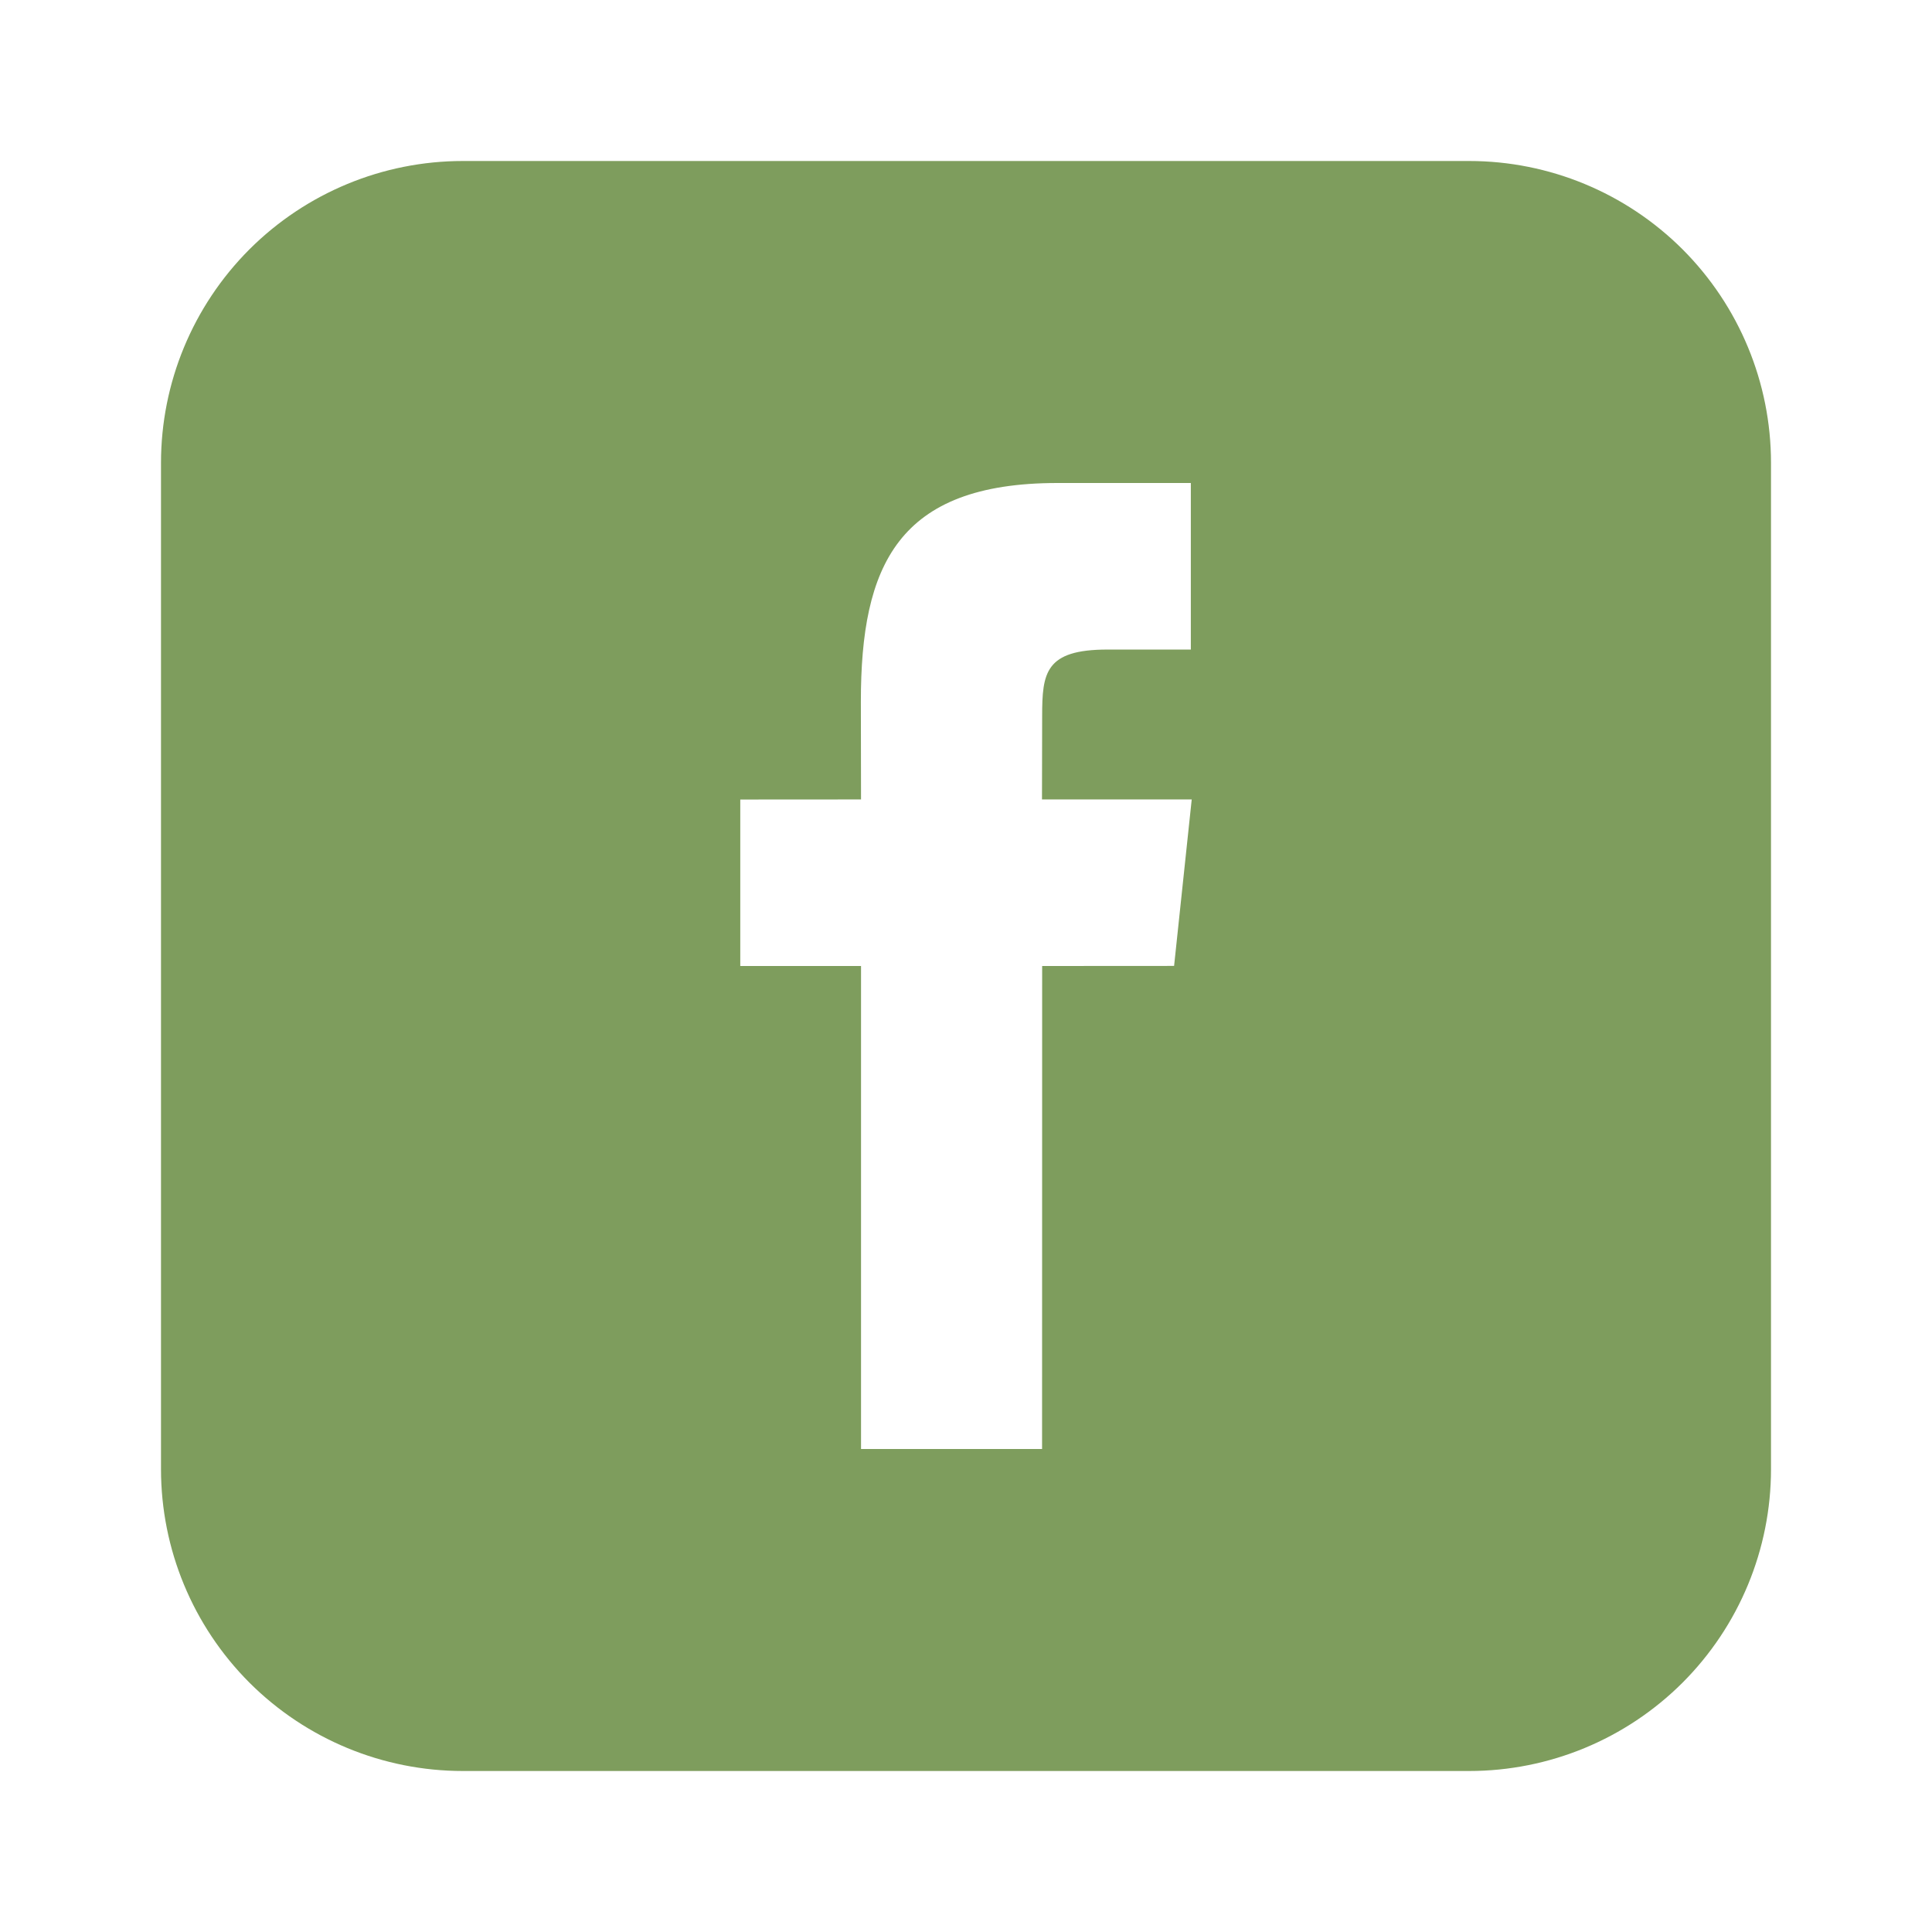
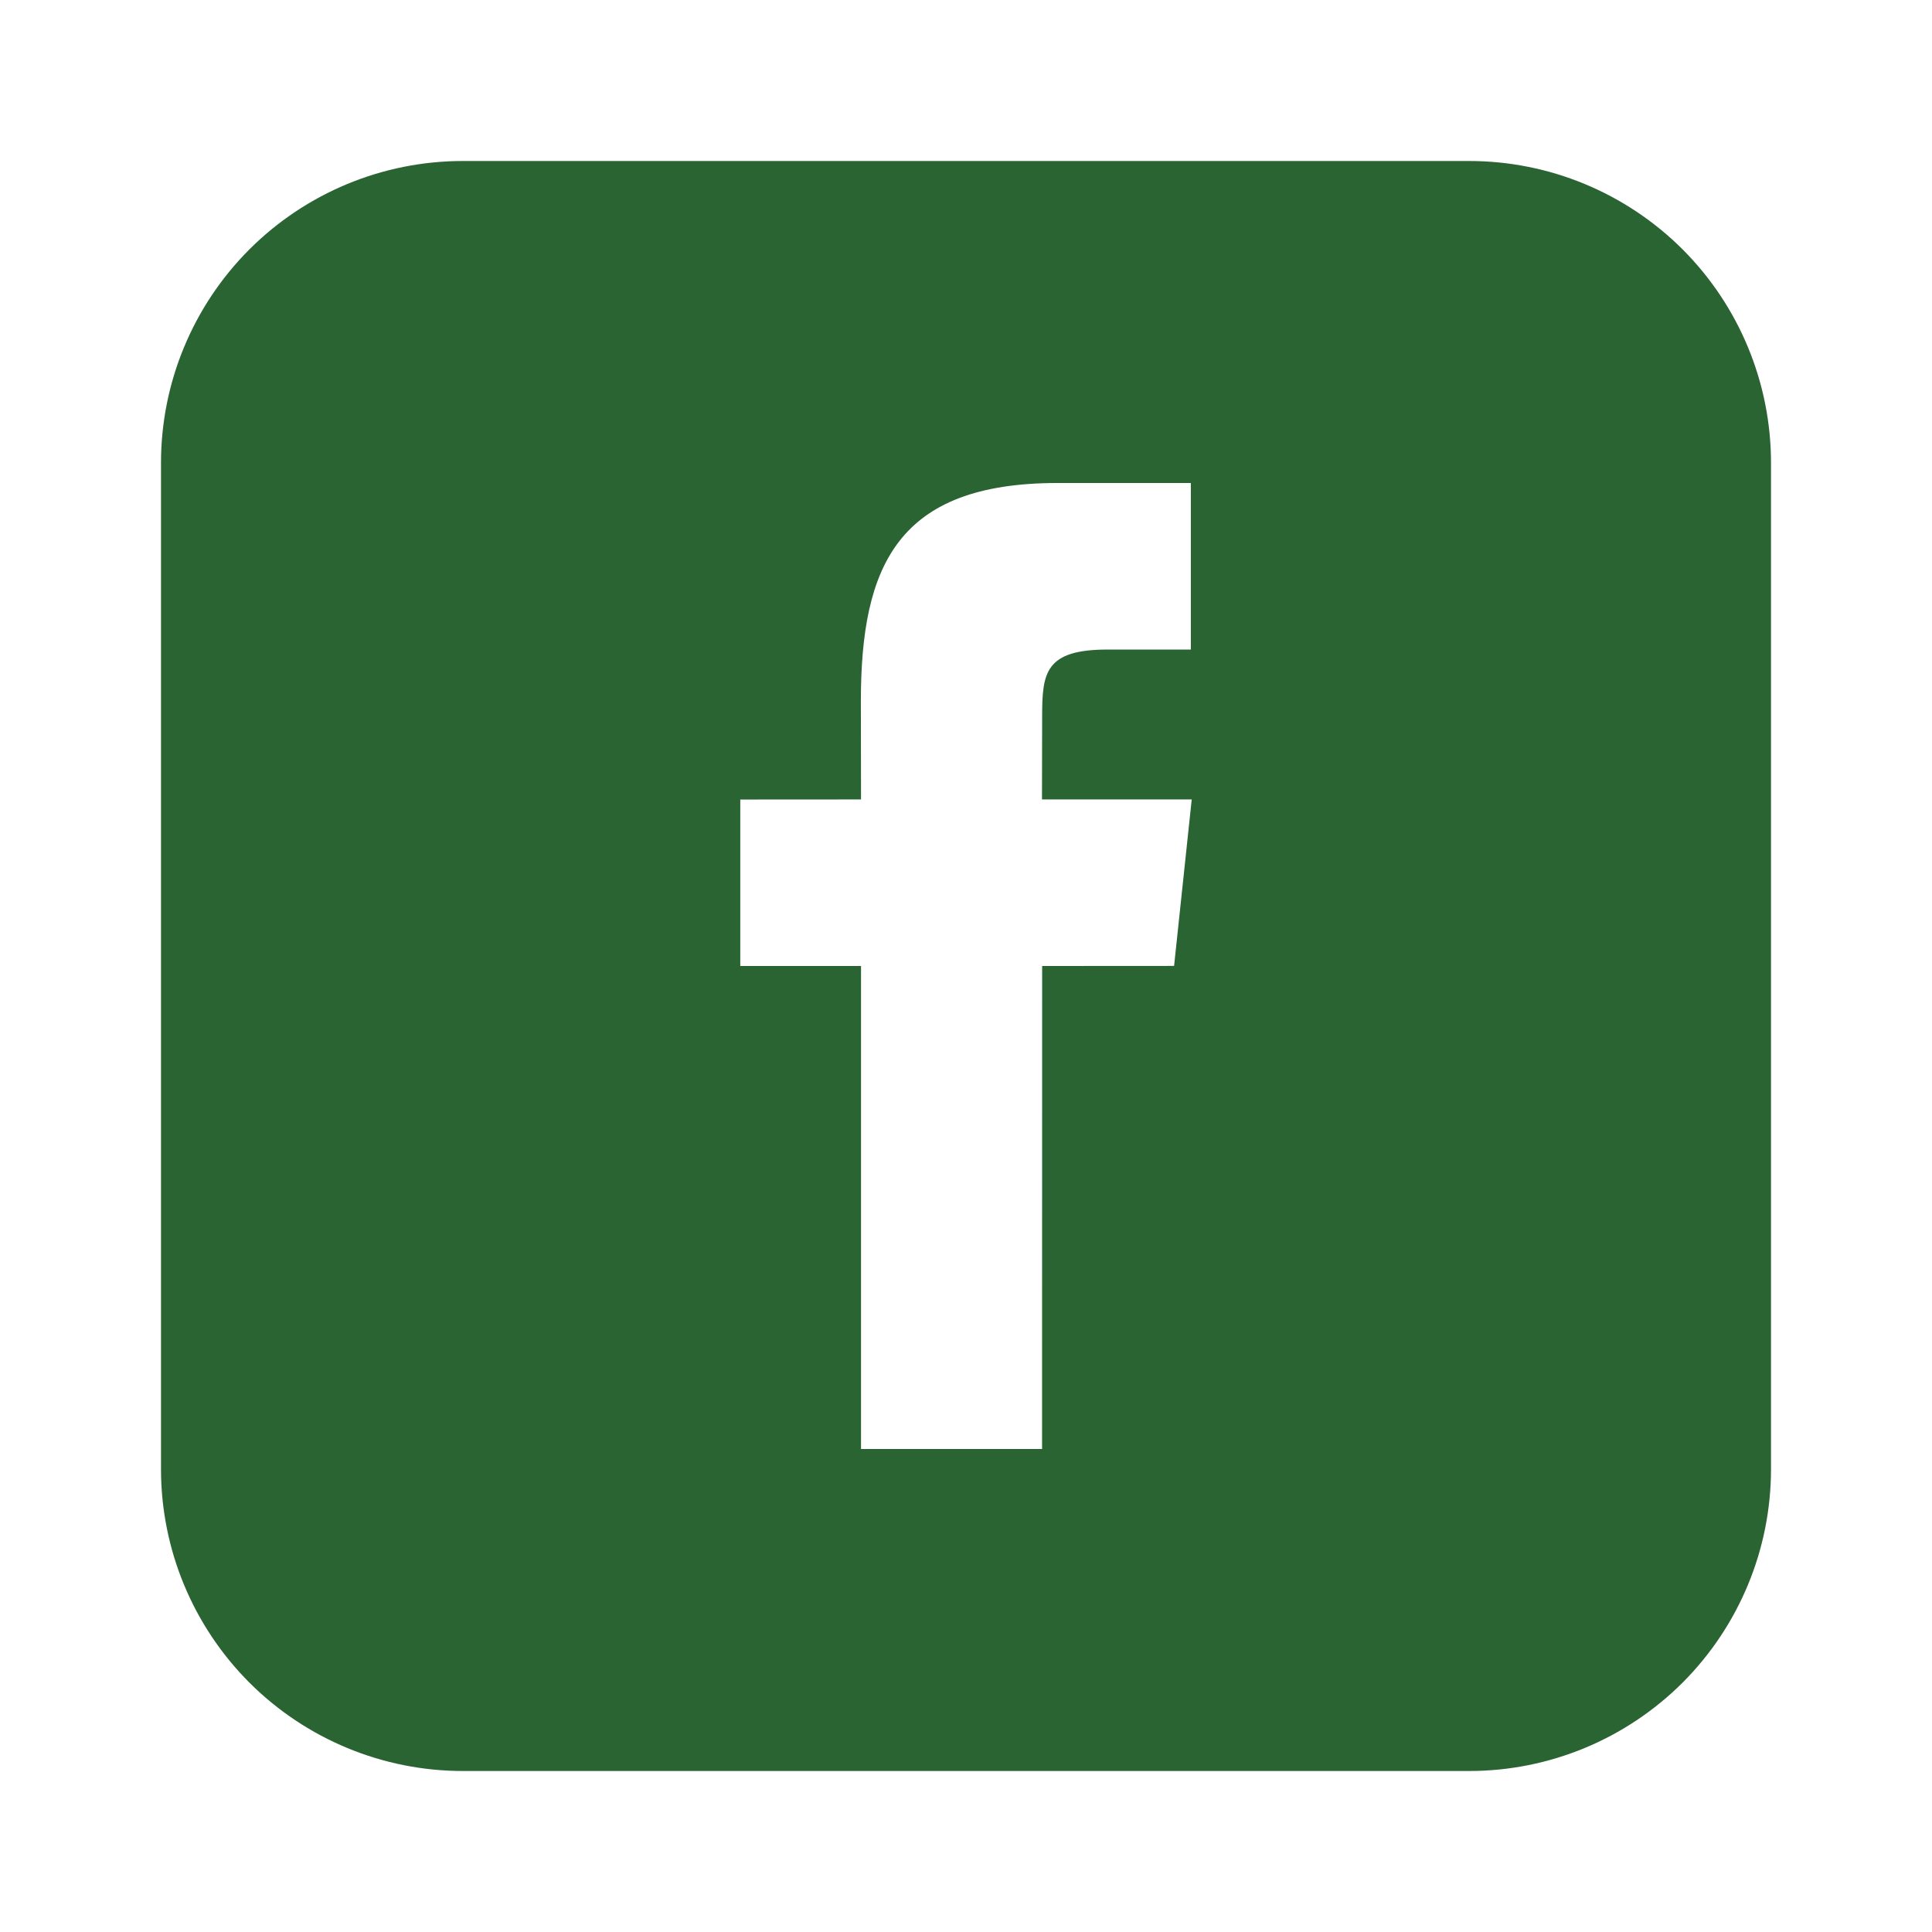
<svg xmlns="http://www.w3.org/2000/svg" width="24" height="24" viewBox="0 0 24 24" fill="none">
-   <path d="M18.25 2H5.75C4.755 2 3.802 2.395 3.098 3.098C2.395 3.802 2 4.755 2 5.75L2 18.25C2 19.245 2.395 20.198 3.098 20.902C3.802 21.605 4.755 22 5.75 22H18.25C19.245 22 20.198 21.605 20.902 20.902C21.605 20.198 22 19.245 22 18.25V5.75C22 4.755 21.605 3.802 20.902 3.098C20.198 2.395 19.245 2 18.25 2ZM14.585 11.999L12.946 12L12.945 18H10.696V12H9.196V9.932L10.696 9.931L10.694 8.714C10.694 7.026 11.151 6 13.137 6H14.793V8.069H13.758C12.984 8.069 12.946 8.357 12.946 8.896L12.944 9.931H14.804L14.585 11.999Z" fill="#7E9D5D" />
+   <path d="M18.25 2H5.75C4.755 2 3.802 2.395 3.098 3.098C2.395 3.802 2 4.755 2 5.75L2 18.25C2 19.245 2.395 20.198 3.098 20.902C3.802 21.605 4.755 22 5.75 22H18.25C19.245 22 20.198 21.605 20.902 20.902C21.605 20.198 22 19.245 22 18.25V5.75C22 4.755 21.605 3.802 20.902 3.098C20.198 2.395 19.245 2 18.25 2ZM14.585 11.999L12.946 12L12.945 18H10.696V12H9.196V9.932L10.696 9.931L10.694 8.714C10.694 7.026 11.151 6 13.137 6H14.793V8.069H13.758C12.984 8.069 12.946 8.357 12.946 8.896L12.944 9.931H14.804L14.585 11.999Z" fill="#2A6433" />
</svg>
